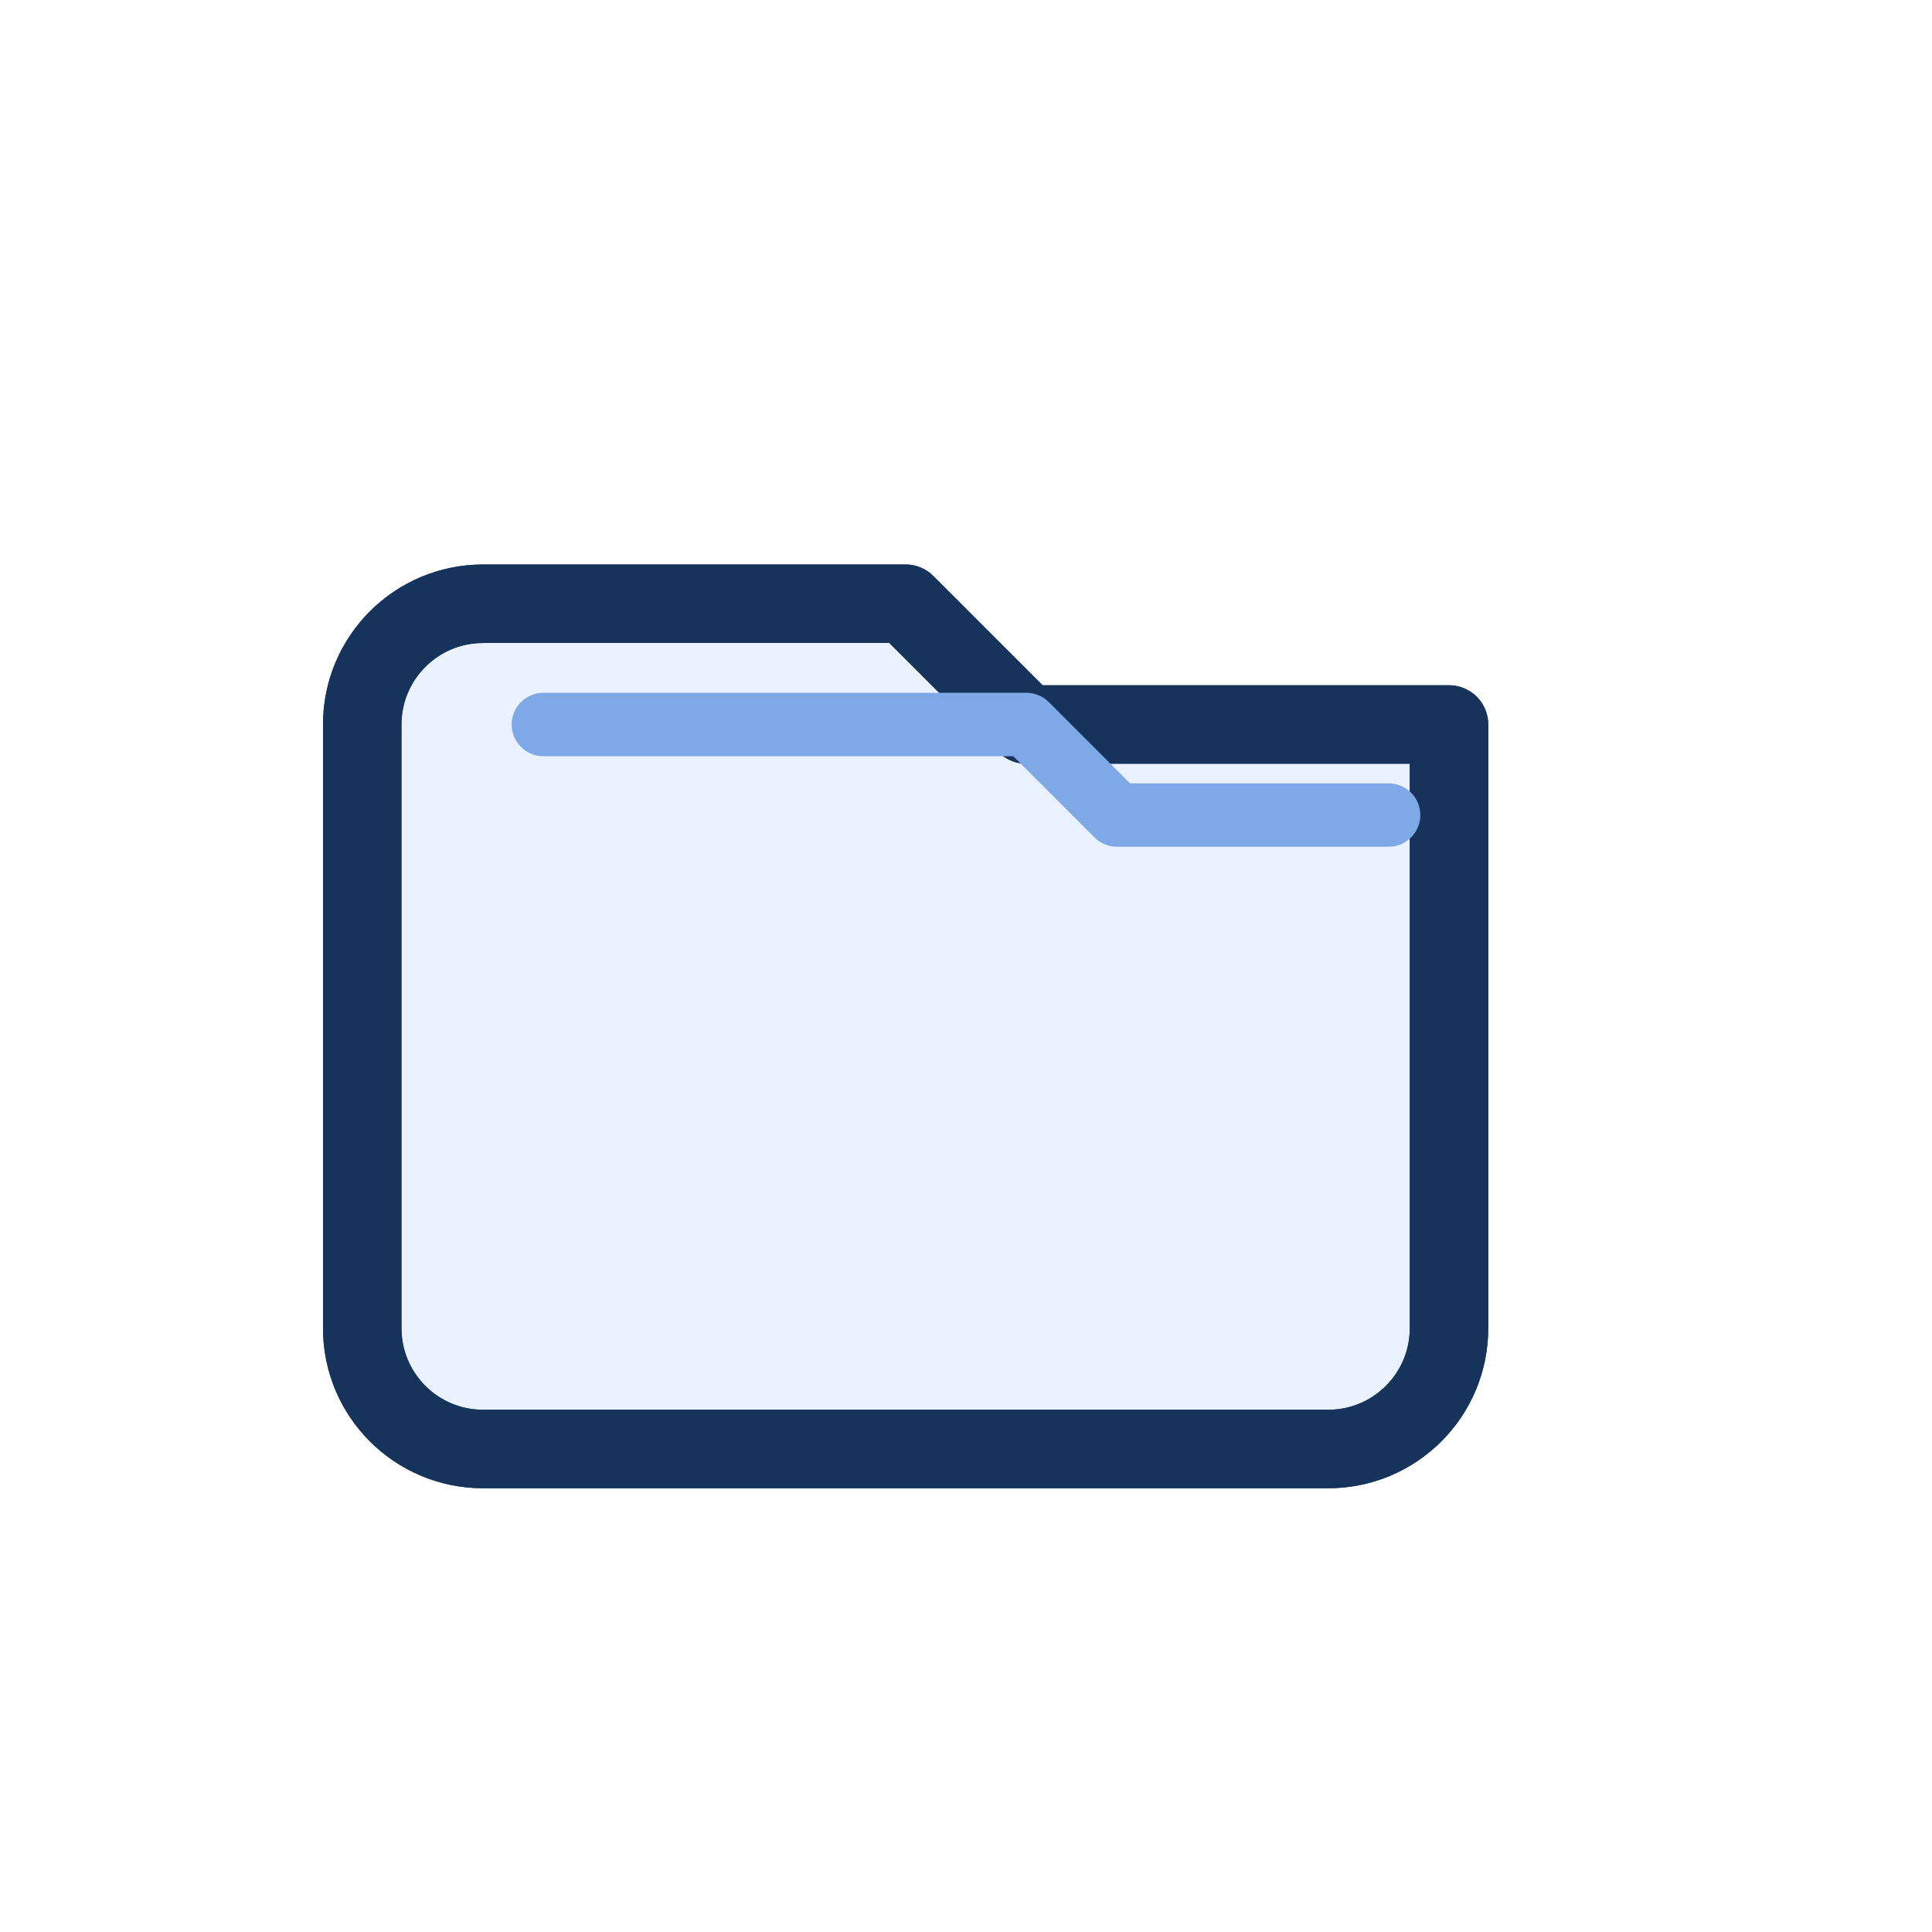
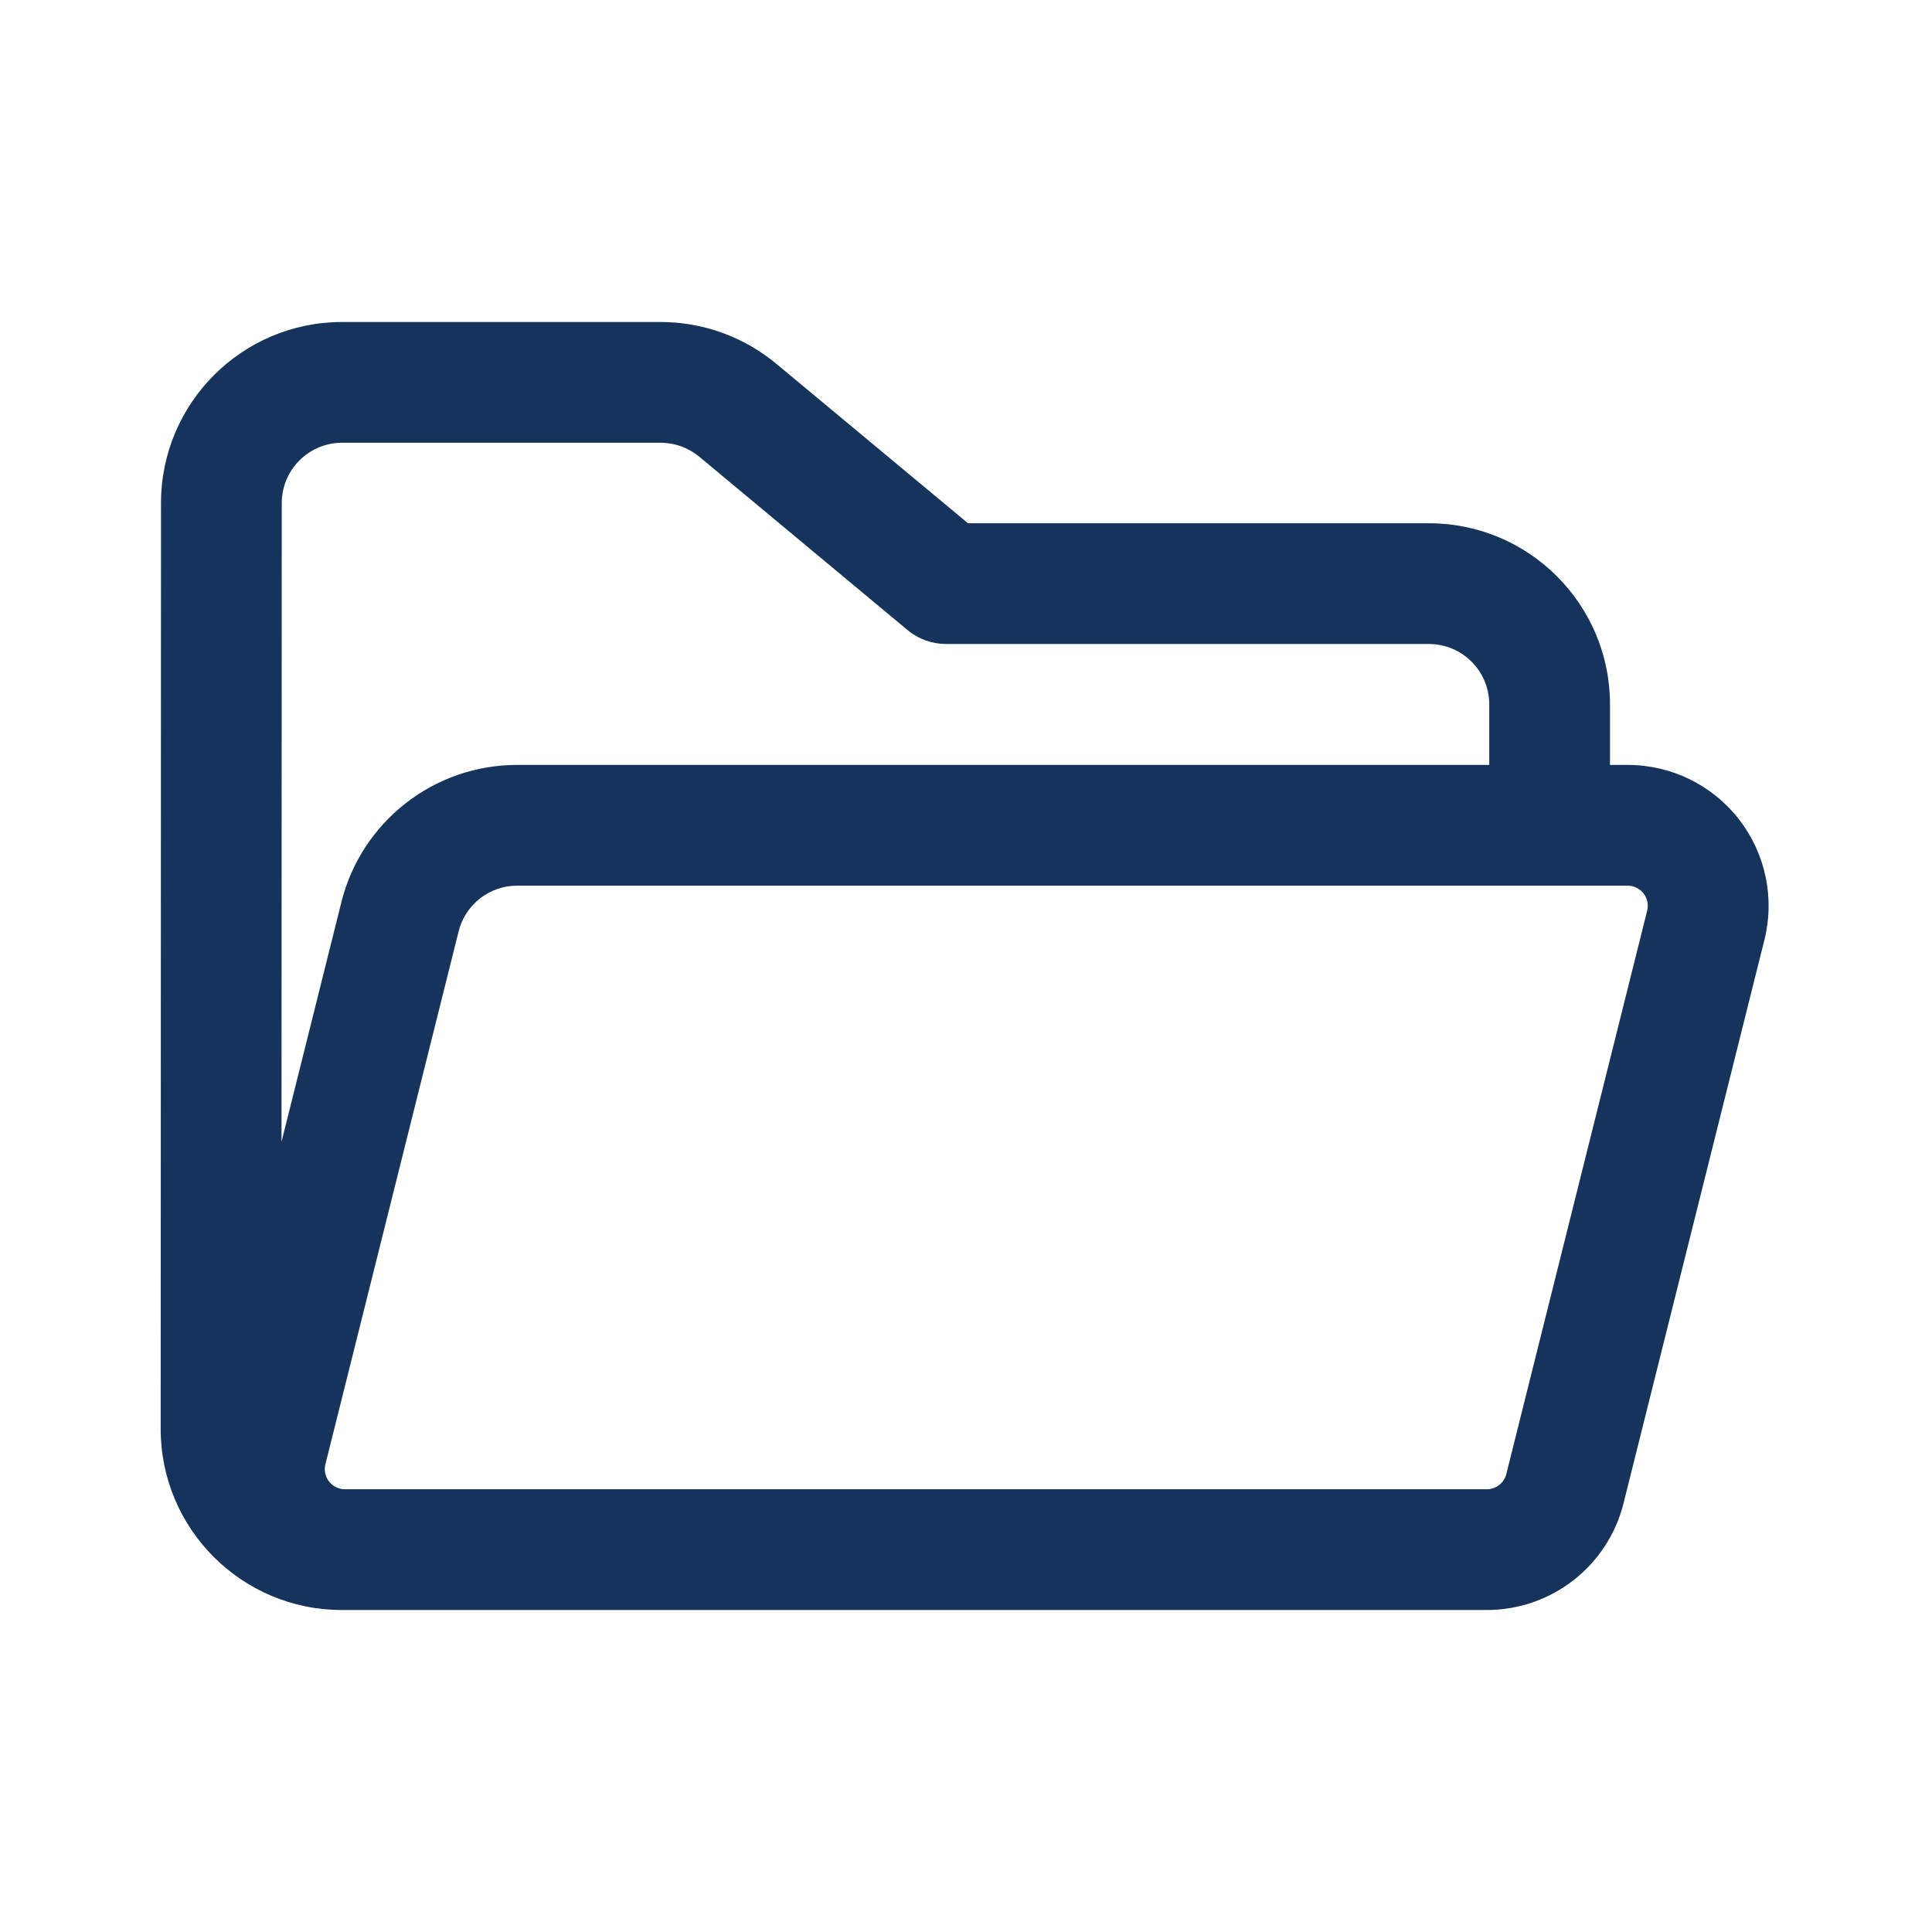
- <svg xmlns="http://www.w3.org/2000/svg" viewBox="0 0 64 64" fill="none">
-   <path d="M16 20h14l4 4h14v20a4 4 0 0 1-4 4H16a4 4 0 0 1-4-4V24a4 4 0 0 1 4-4z" fill="#EAF2FF" stroke="#16345B" stroke-width="2.6" stroke-linecap="round" stroke-linejoin="round" />
-   <path d="M16 20h14l4 4h14v20a4 4 0 0 1-4 4H16a4 4 0 0 1-4-4V24a4 4 0 0 1 4-4z" fill="none" stroke="#16345B" stroke-width="2.6" stroke-linecap="round" stroke-linejoin="round" />
-   <path d="M18 24h16l3 3h9" fill="none" stroke="#7FA9E6" stroke-width="2.1" stroke-linecap="round" stroke-linejoin="round" />
+ <svg xmlns="http://www.w3.org/2000/svg" viewBox="0 0 24 24">
+   <g fill="none">
+     <path d="M20 9.502V8.75a2.25 2.25 0 0 0-2.25-2.25h-5.725l-2.38-1.98A2.25 2.25 0 0 0 8.204 4H4.25A2.25 2.25 0 0 0 2 6.25l-.004 11.5A2.25 2.25 0 0 0 4.246 20H18.47a1.75 1.75 0 0 0 1.698-1.325l1.75-6.998a1.75 1.75 0 0 0-1.698-2.175H20zM4.25 5.5h3.956a.75.75 0 0 1 .48.173l2.588 2.154a.75.75 0 0 0 .48.173h5.996a.75.75 0 0 1 .75.75v.752H6.424a2.25 2.25 0 0 0-2.183 1.704l-.744 2.978L3.5 6.25a.75.75 0 0 1 .75-.75zm1.447 6.07a.75.75 0 0 1 .727-.568H20.22a.25.25 0 0 1 .242.31l-1.75 6.999a.25.25 0 0 1-.242.189H4.285a.25.25 0 0 1-.243-.31l1.655-6.62z" fill="#16345B" />
+   </g>
</svg>
